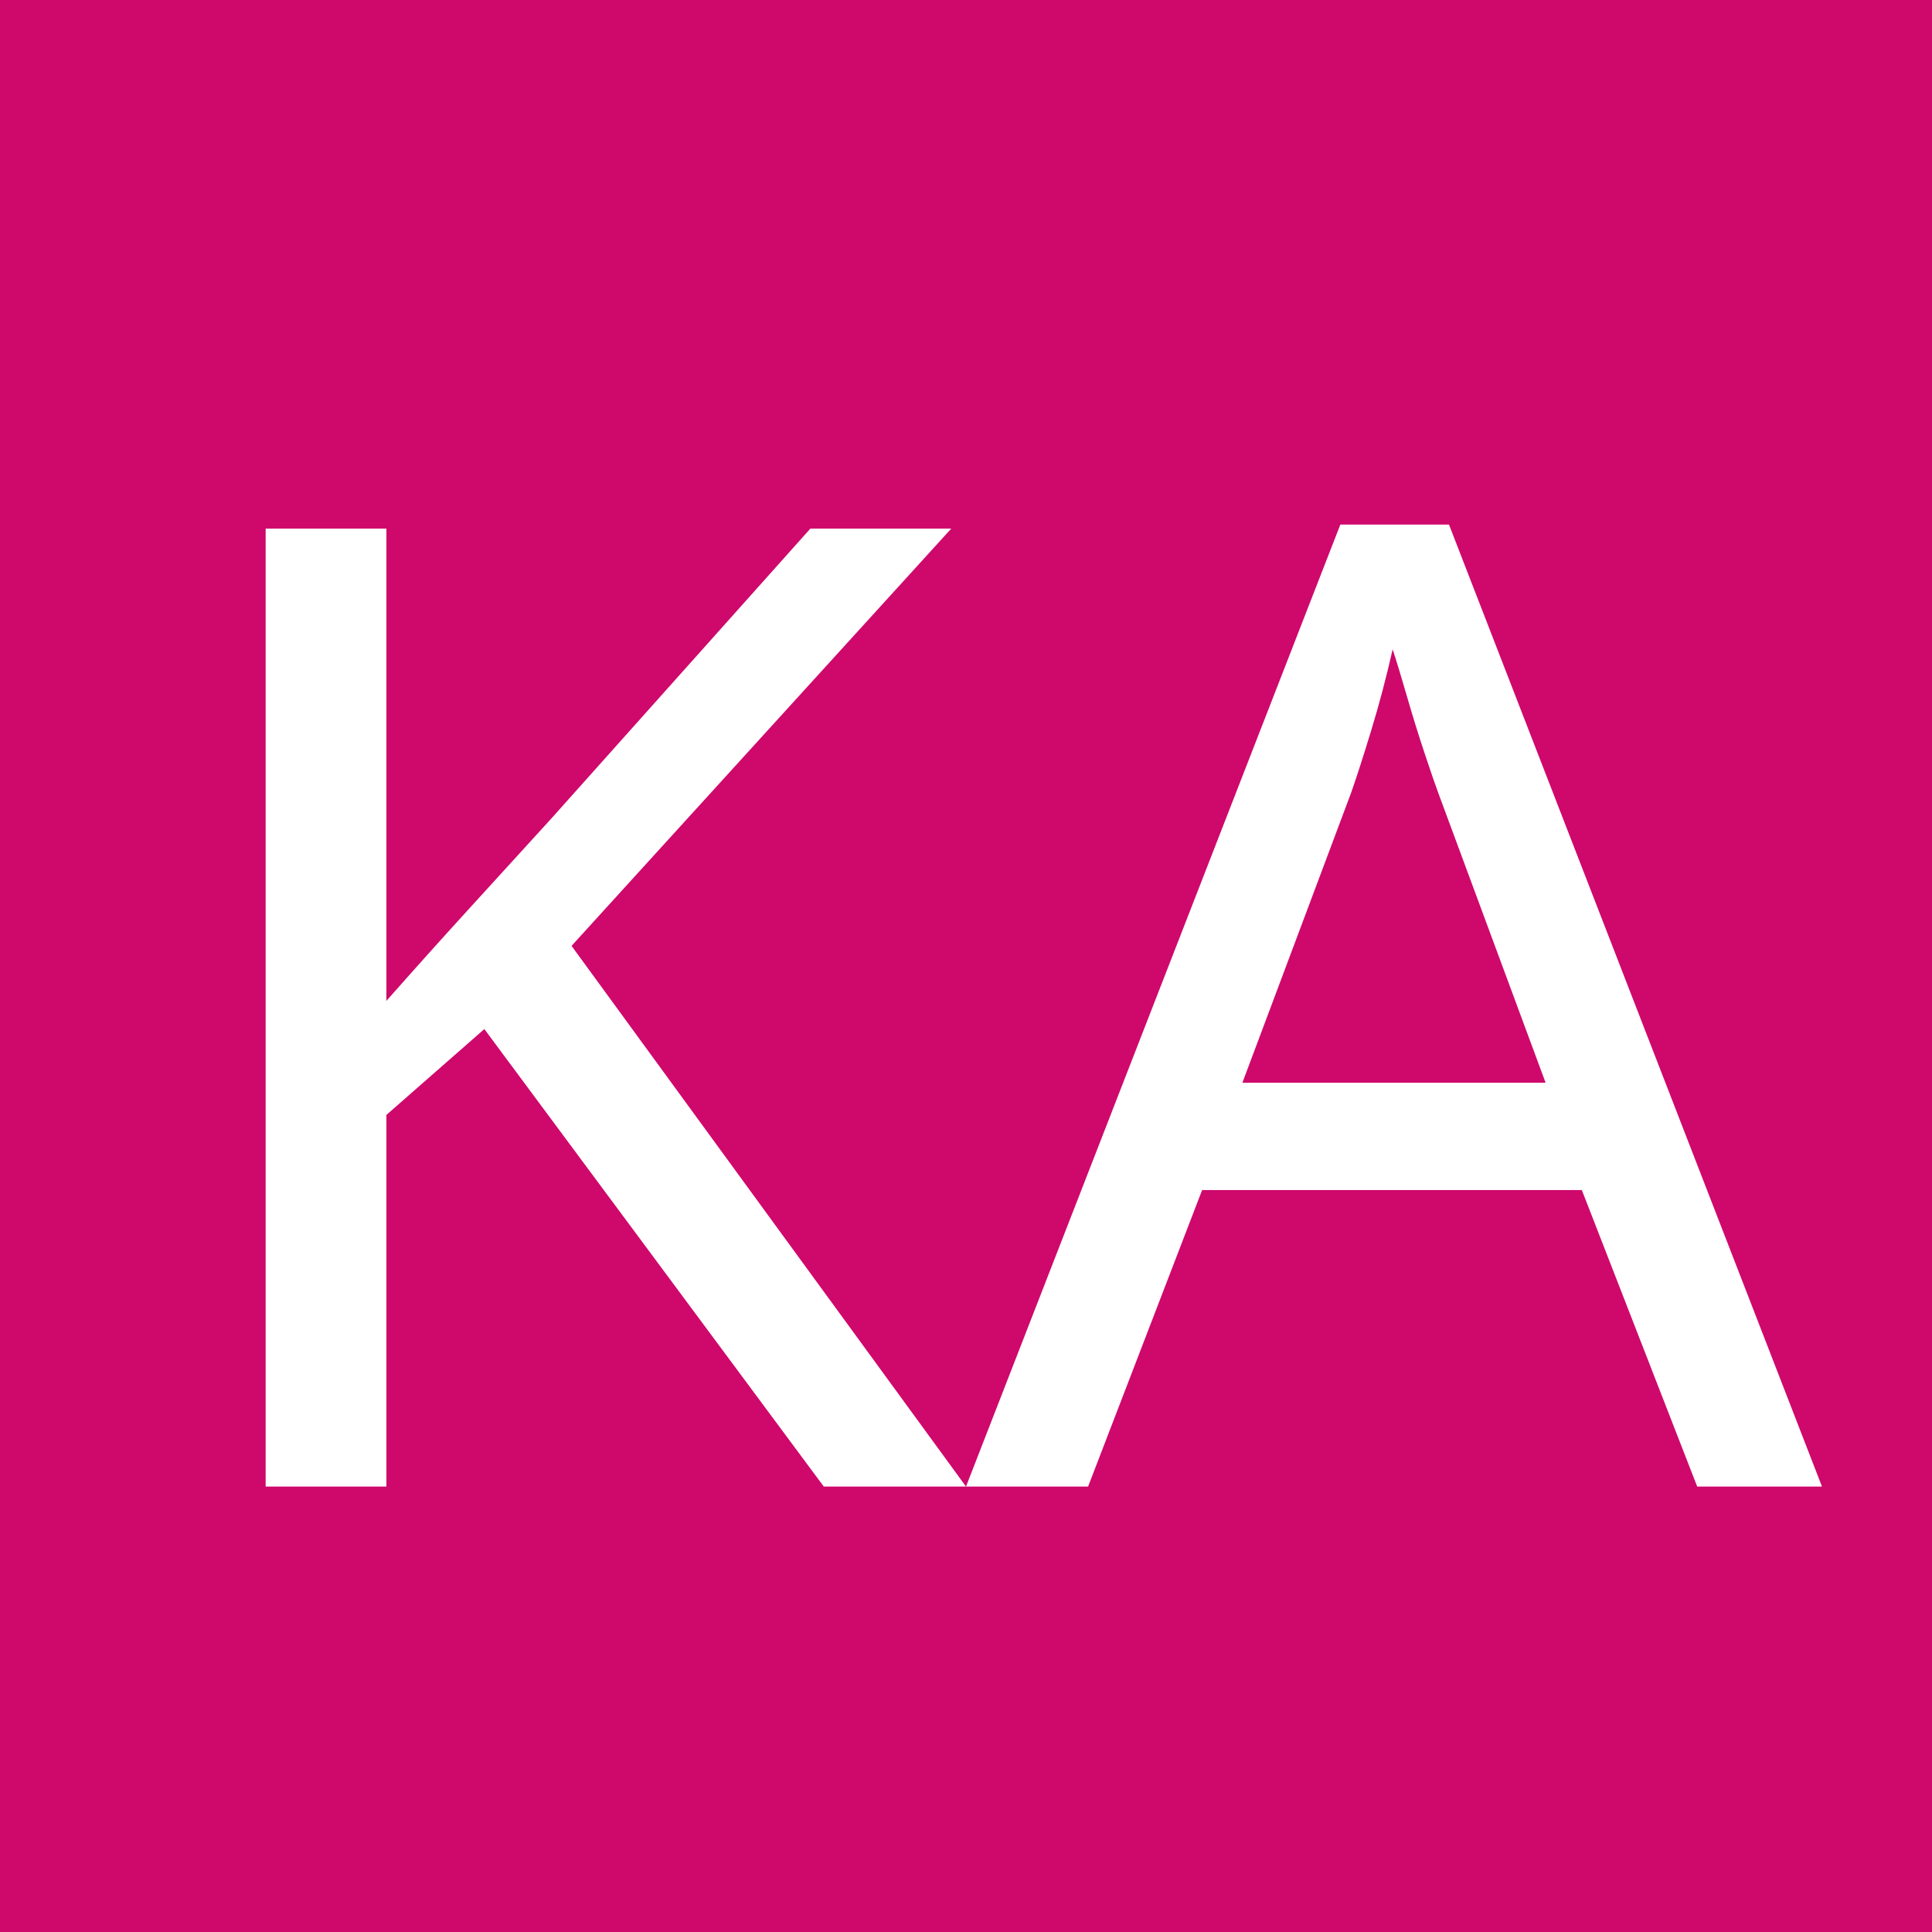
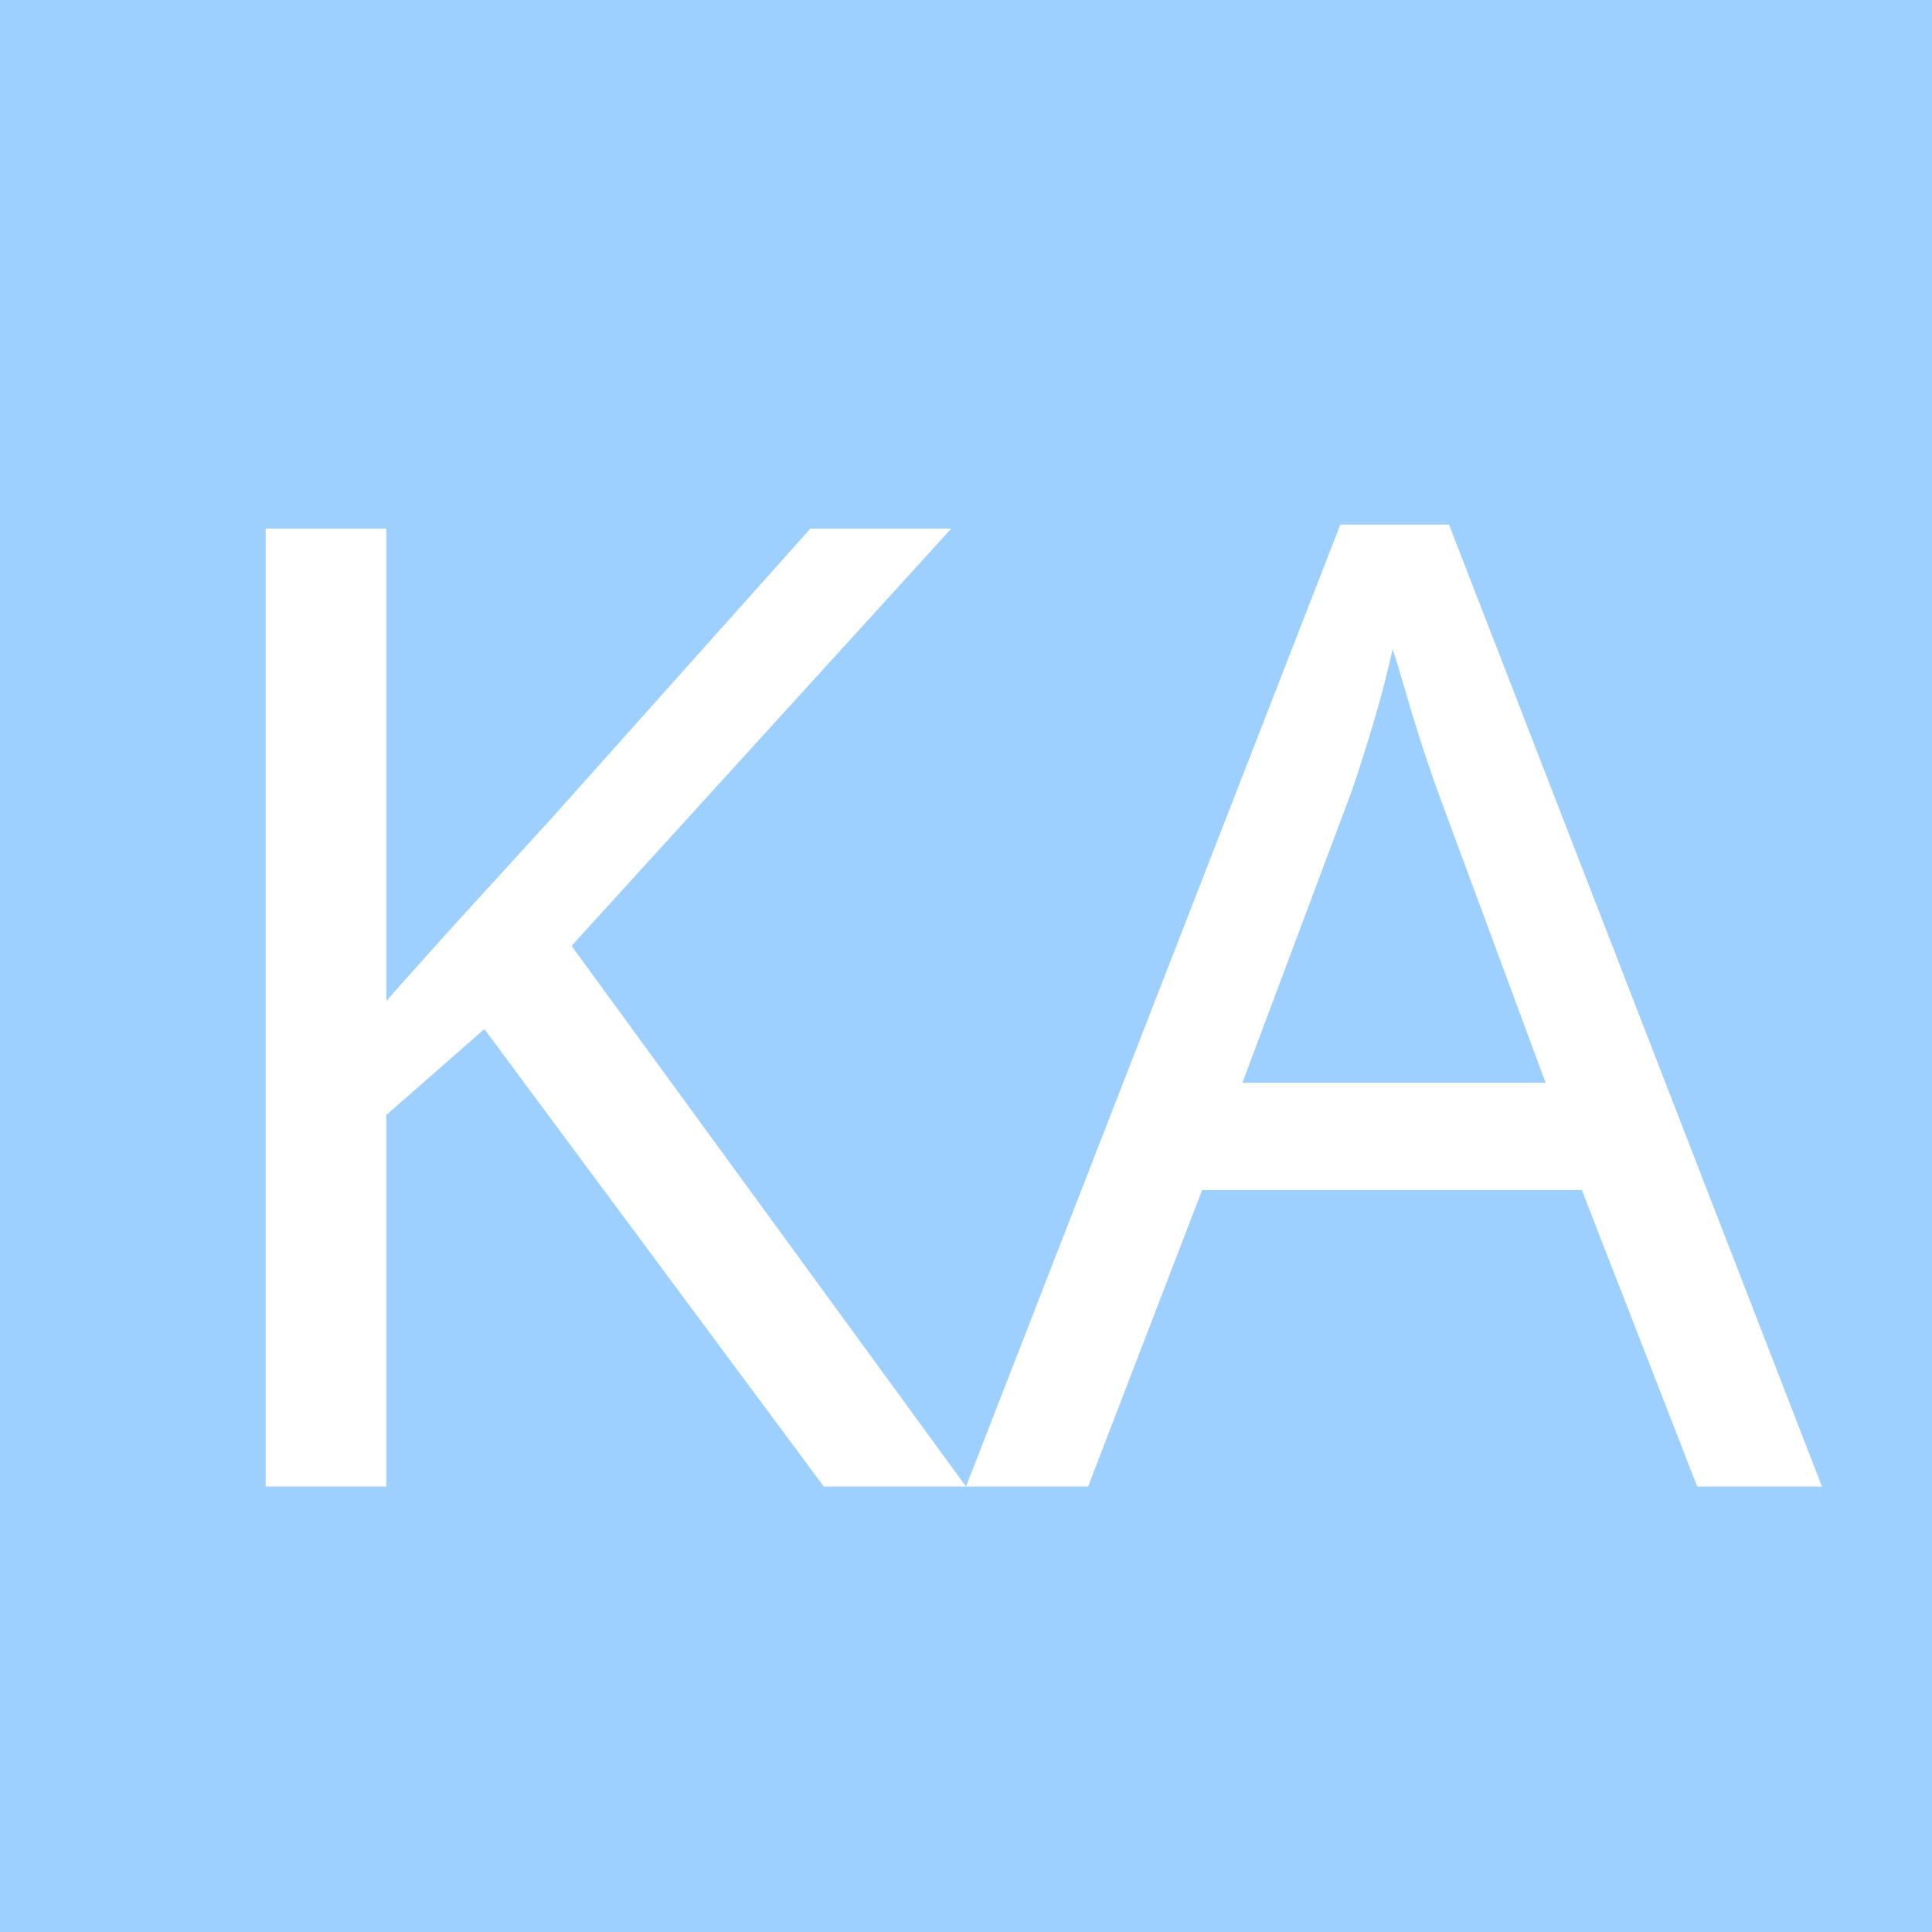
<svg xmlns="http://www.w3.org/2000/svg" viewBox="0 0 1080 1080" fill="rgb(255 255 255)">
-   <rect width="1080" height="1080" fill="rgb(207 8 108)" />
+   <rect width="1080" height="1080" fill="rgb(157 208 258)" />
  <text x="540" y="540" dominant-baseline="central" text-anchor="end" font-size="750px" font-family="Cascadia Mono">K</text>
  <text x="540" y="540" dominant-baseline="central" text-anchor="start" font-size="750px" font-family="Cascadia Mono Light">A</text>
</svg>
